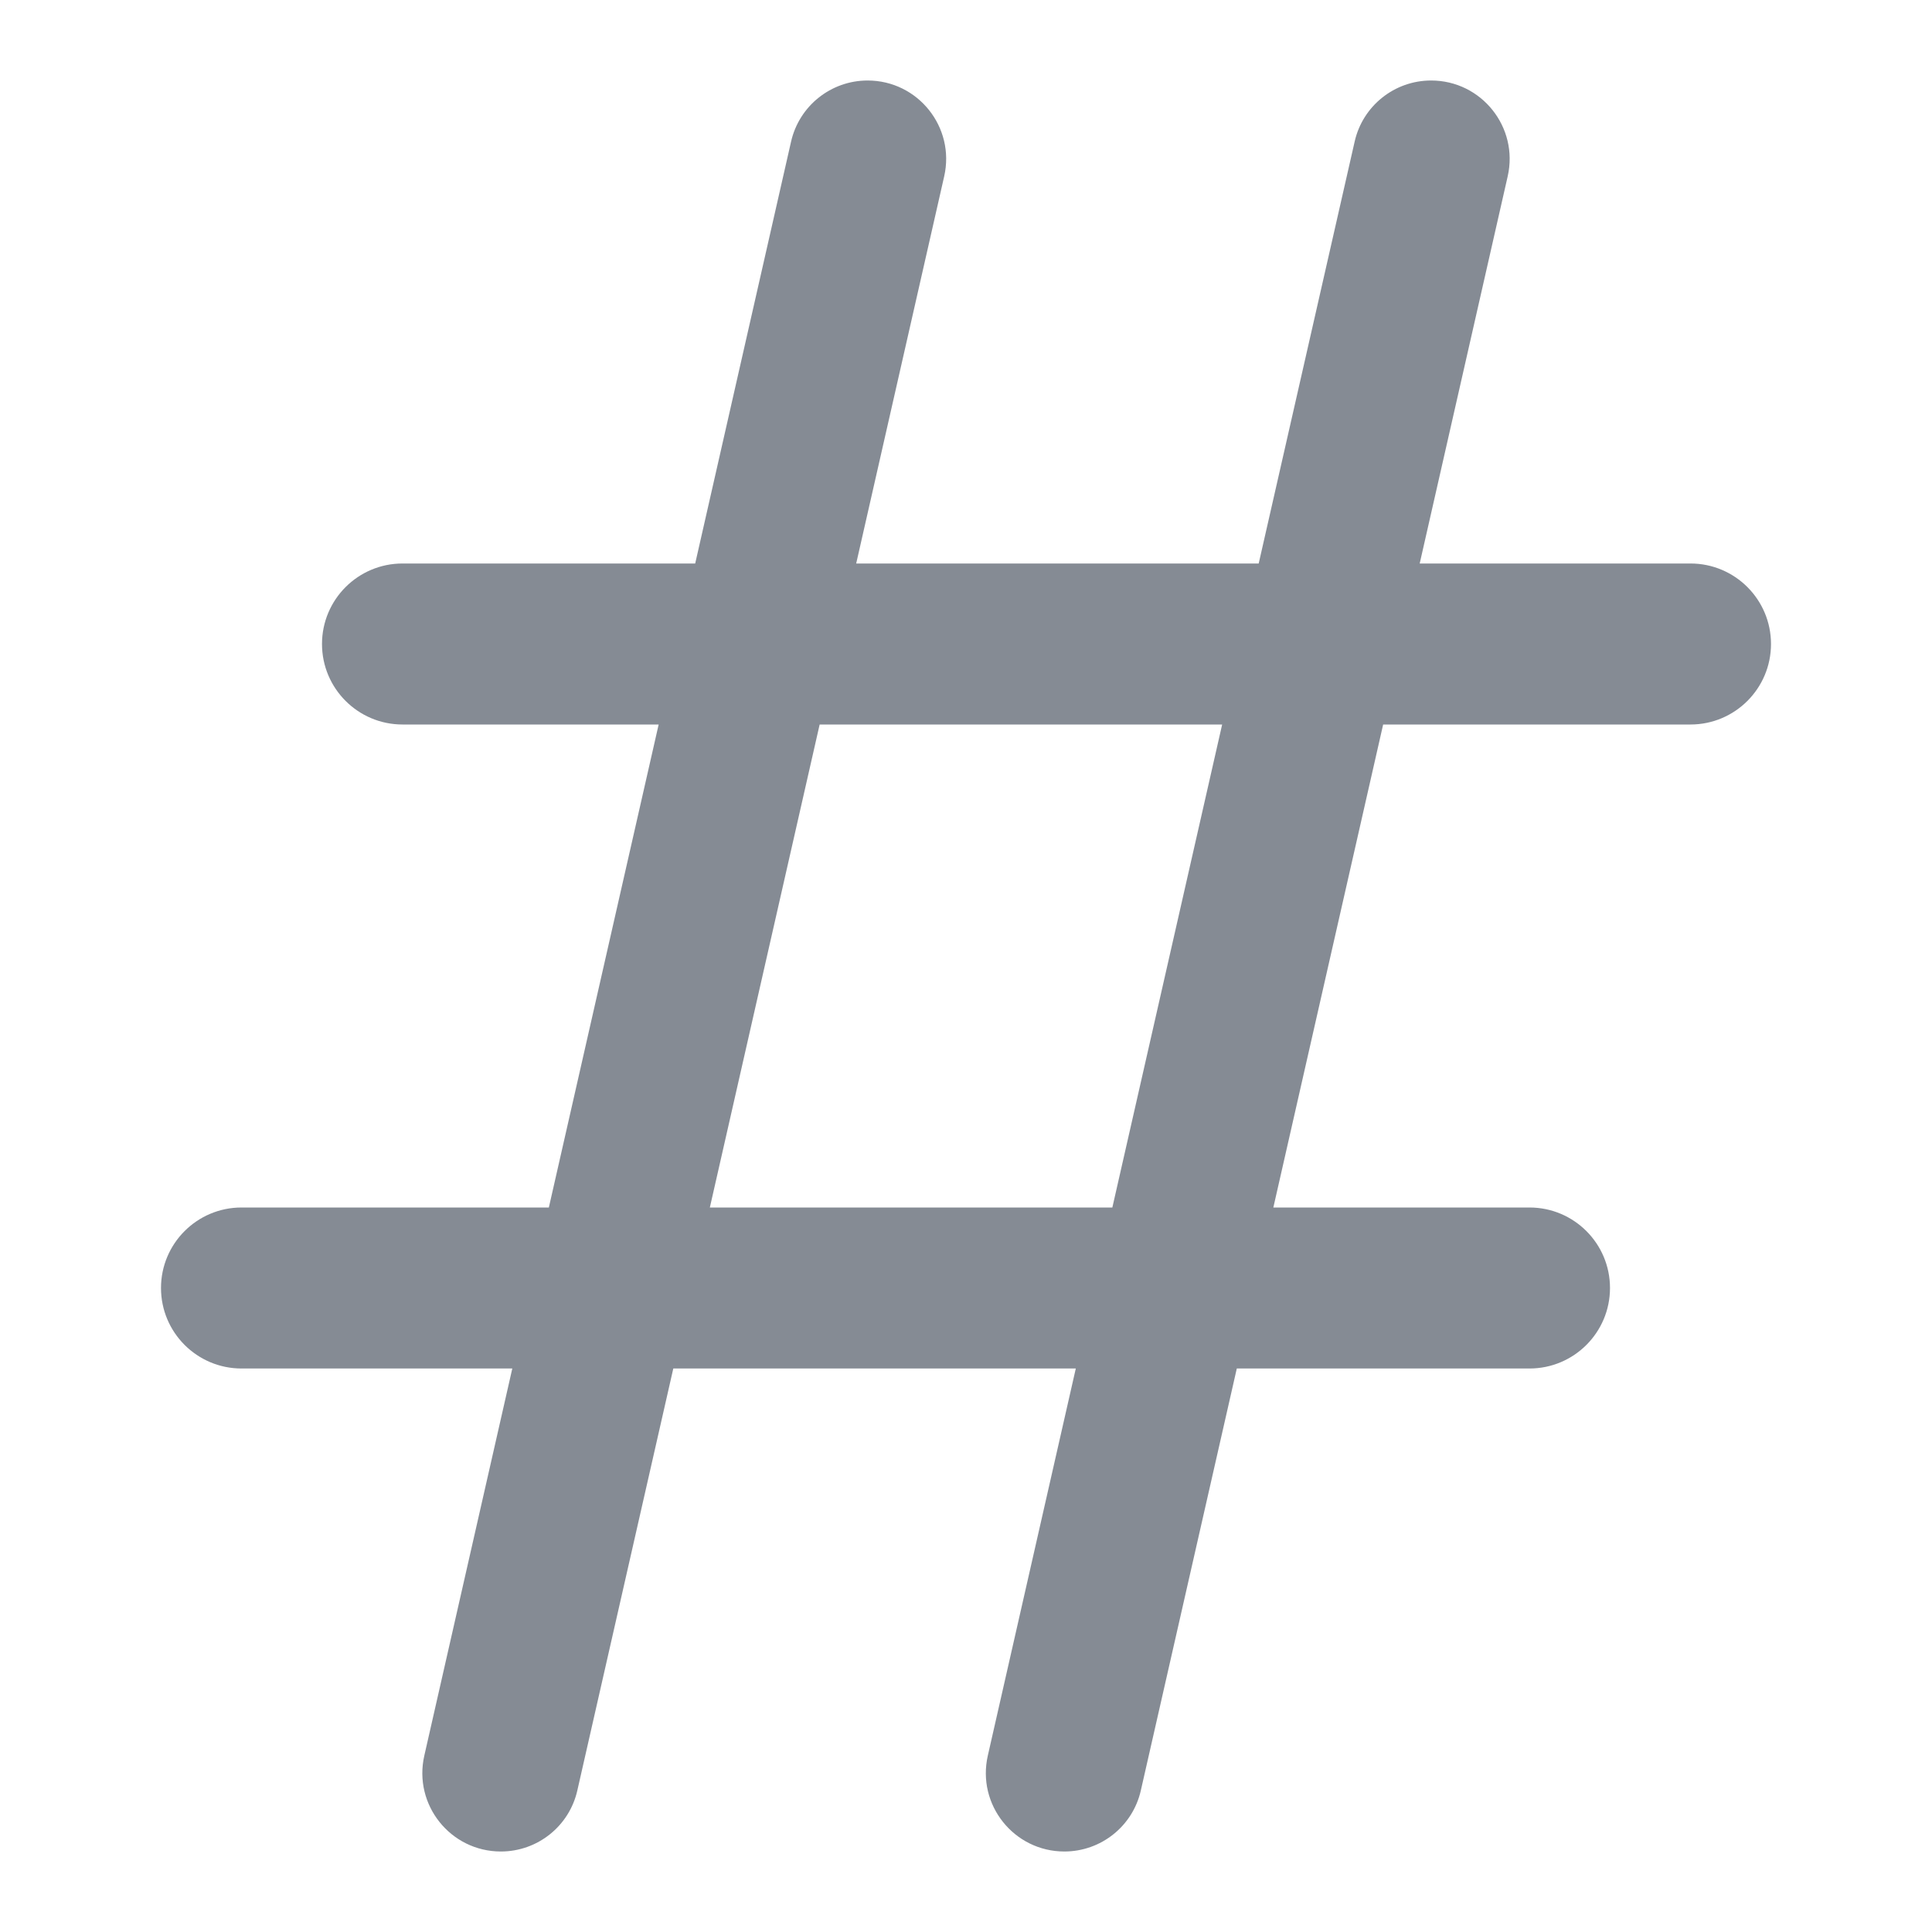
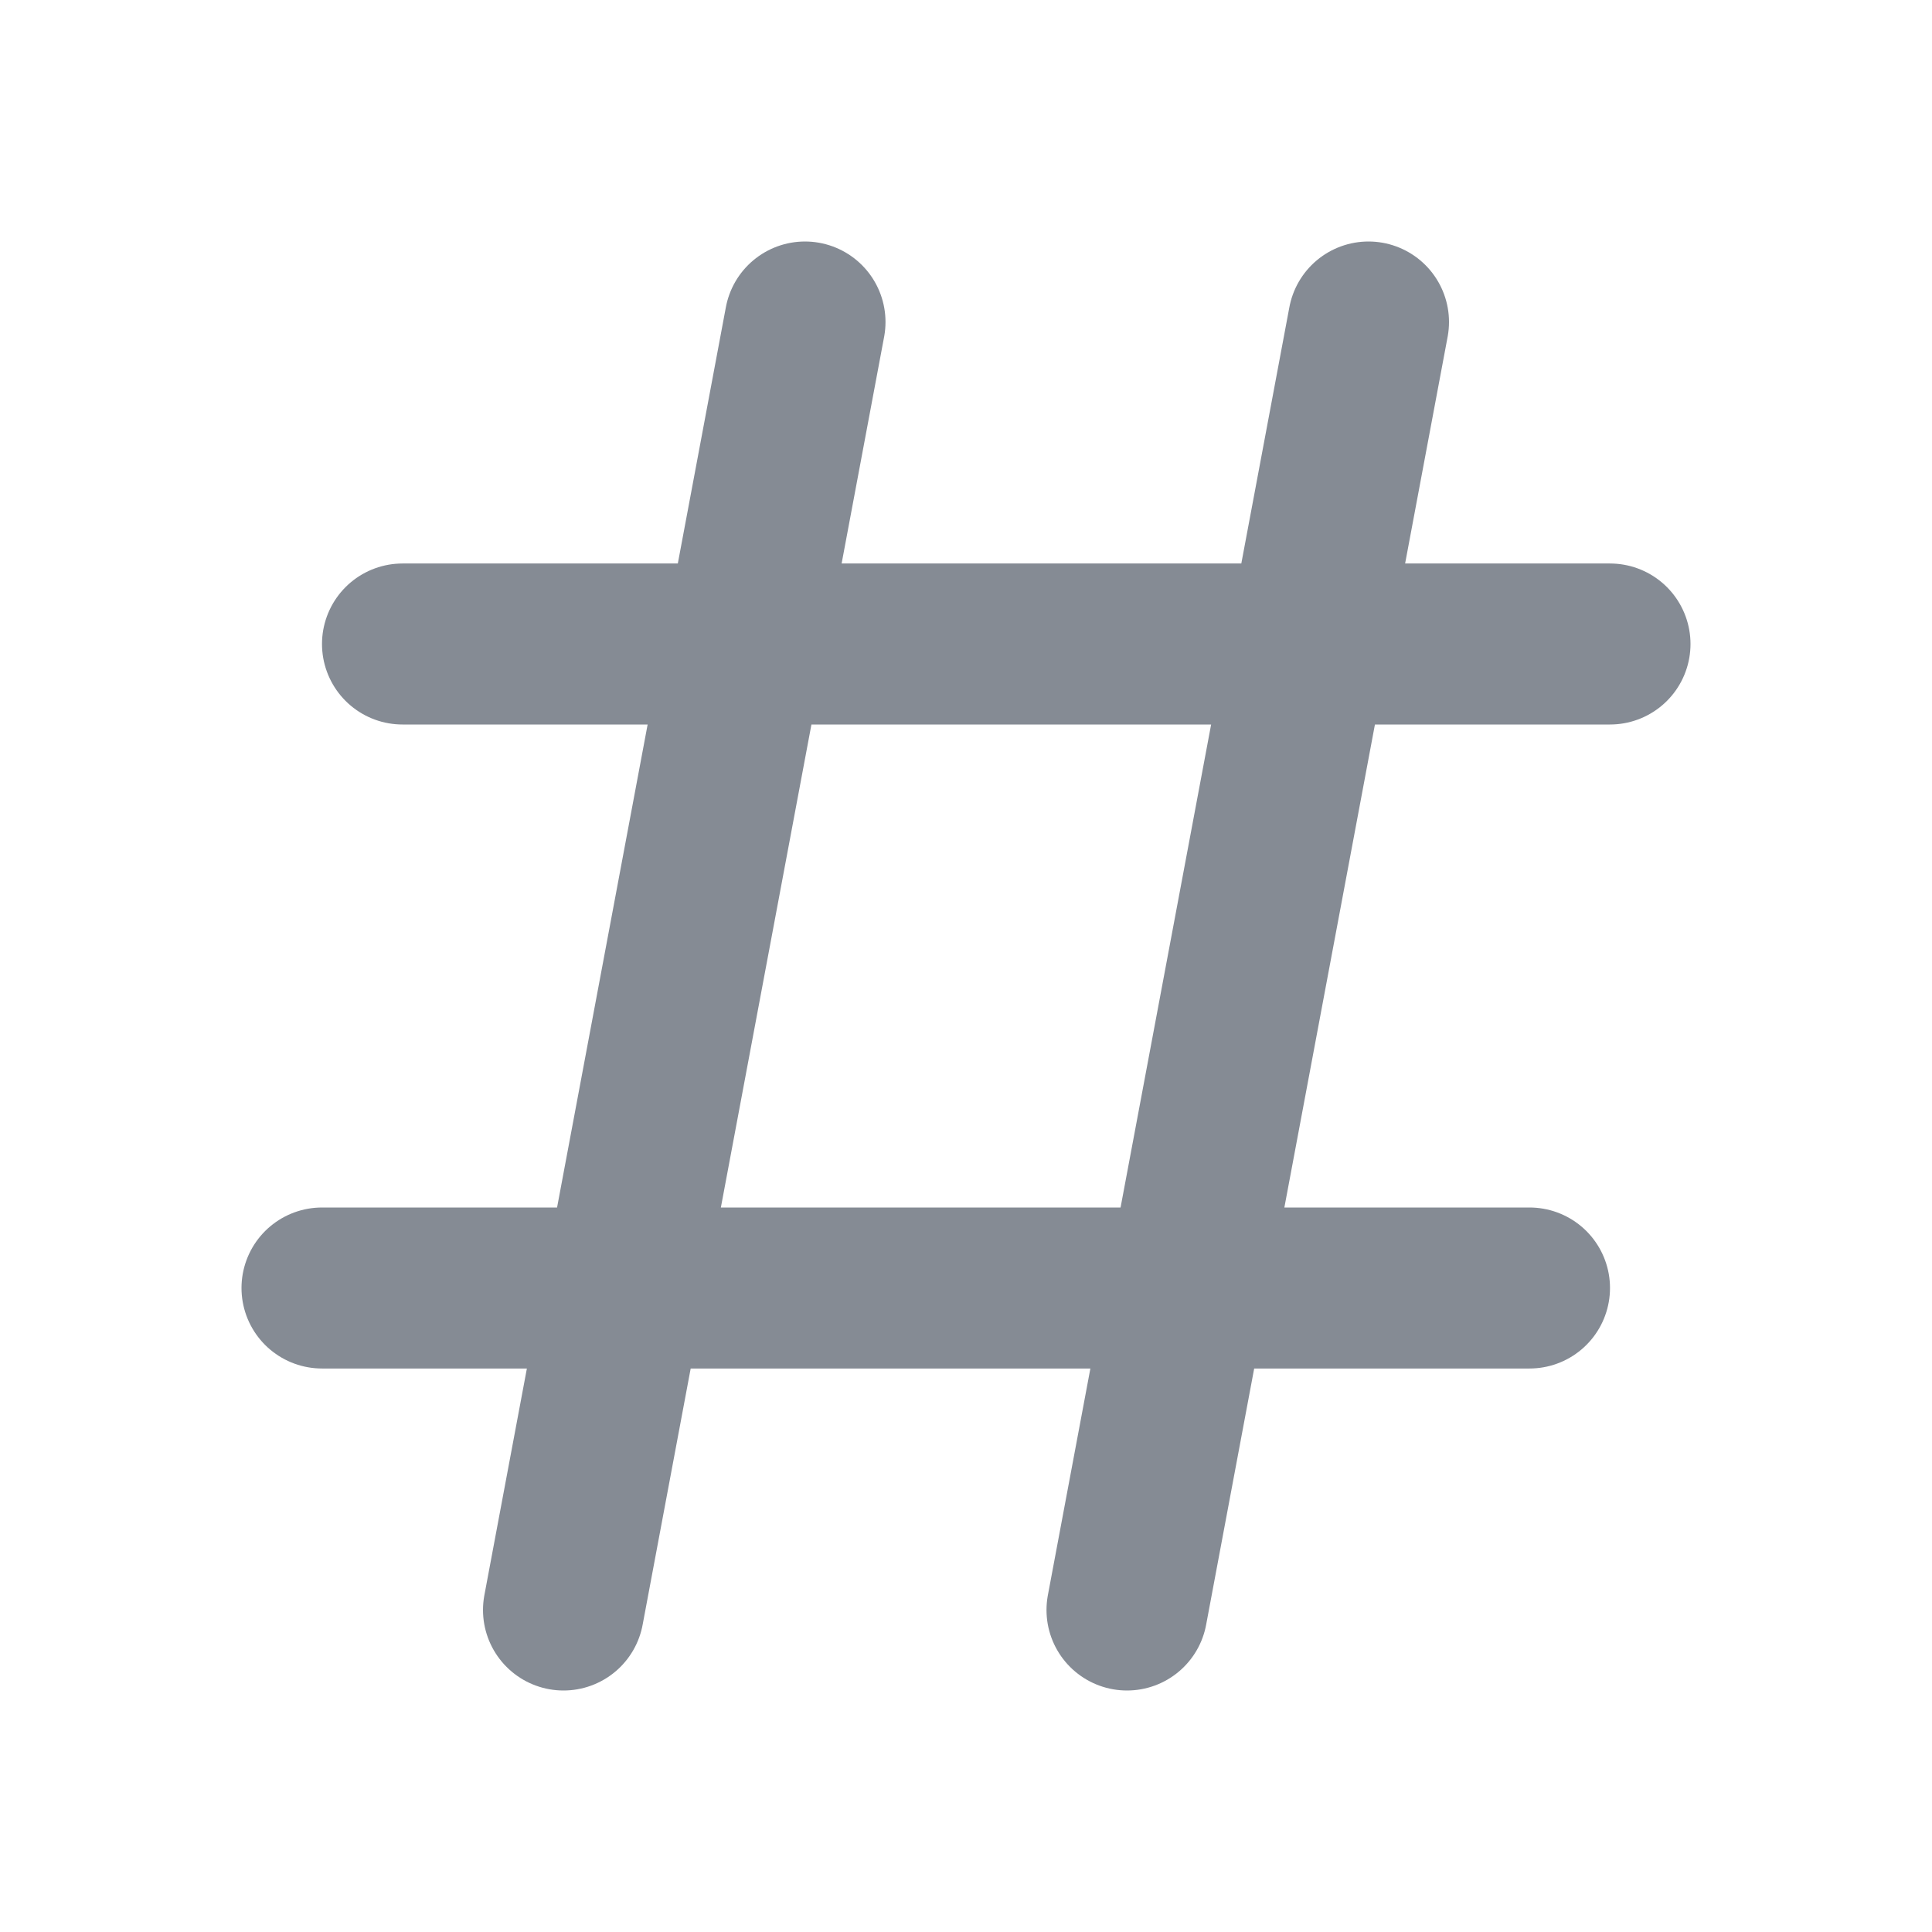
- <svg xmlns="http://www.w3.org/2000/svg" width="800px" height="800px" viewBox="0 0 24 24" fill="none" stroke="">
+ <svg xmlns="http://www.w3.org/2000/svg" width="24px" height="24px" viewBox="0 0 24 24" fill="none">
  <g id="SVGRepo_bgCarrier" stroke-width="0" />
  <g id="SVGRepo_tracerCarrier" stroke-linecap="round" stroke-linejoin="round" />
  <g id="SVGRepo_iconCarrier">
-     <path fill-rule="evenodd" clip-rule="evenodd" d="M10.778 1C10.323 1 9.928 1.315 9.827 1.759L8.636 7H5C4.448 7 4 7.448 4 8C4 8.552 4.448 9 5 9H8.182L6.818 15H3C2.448 15 2 15.448 2 16C2 16.552 2.448 17 3 17H6.364L5.271 21.809C5.132 22.419 5.596 23 6.222 23C6.677 23 7.072 22.685 7.172 22.241L8.364 17H13.364L12.271 21.809C12.132 22.419 12.596 23 13.222 23C13.677 23 14.072 22.685 14.172 22.241L15.364 17H19C19.552 17 20 16.552 20 16C20 15.448 19.552 15 19 15H15.818L17.182 9H21C21.552 9 22 8.552 22 8C22 7.448 21.552 7 21 7H17.636L18.729 2.191C18.868 1.581 18.404 1 17.778 1C17.323 1 16.928 1.315 16.828 1.759L15.636 7H10.636L11.729 2.191C11.868 1.581 11.404 1 10.778 1ZM13.818 15L15.182 9H10.182L8.818 15H13.818Z" fill="#858b94" />
+     <path d="M10 4L7 20M17 4L14 20M5 8H20M4 16H19" stroke="#858b94" stroke-width="2" stroke-linecap="round" />
  </g>
</svg>
